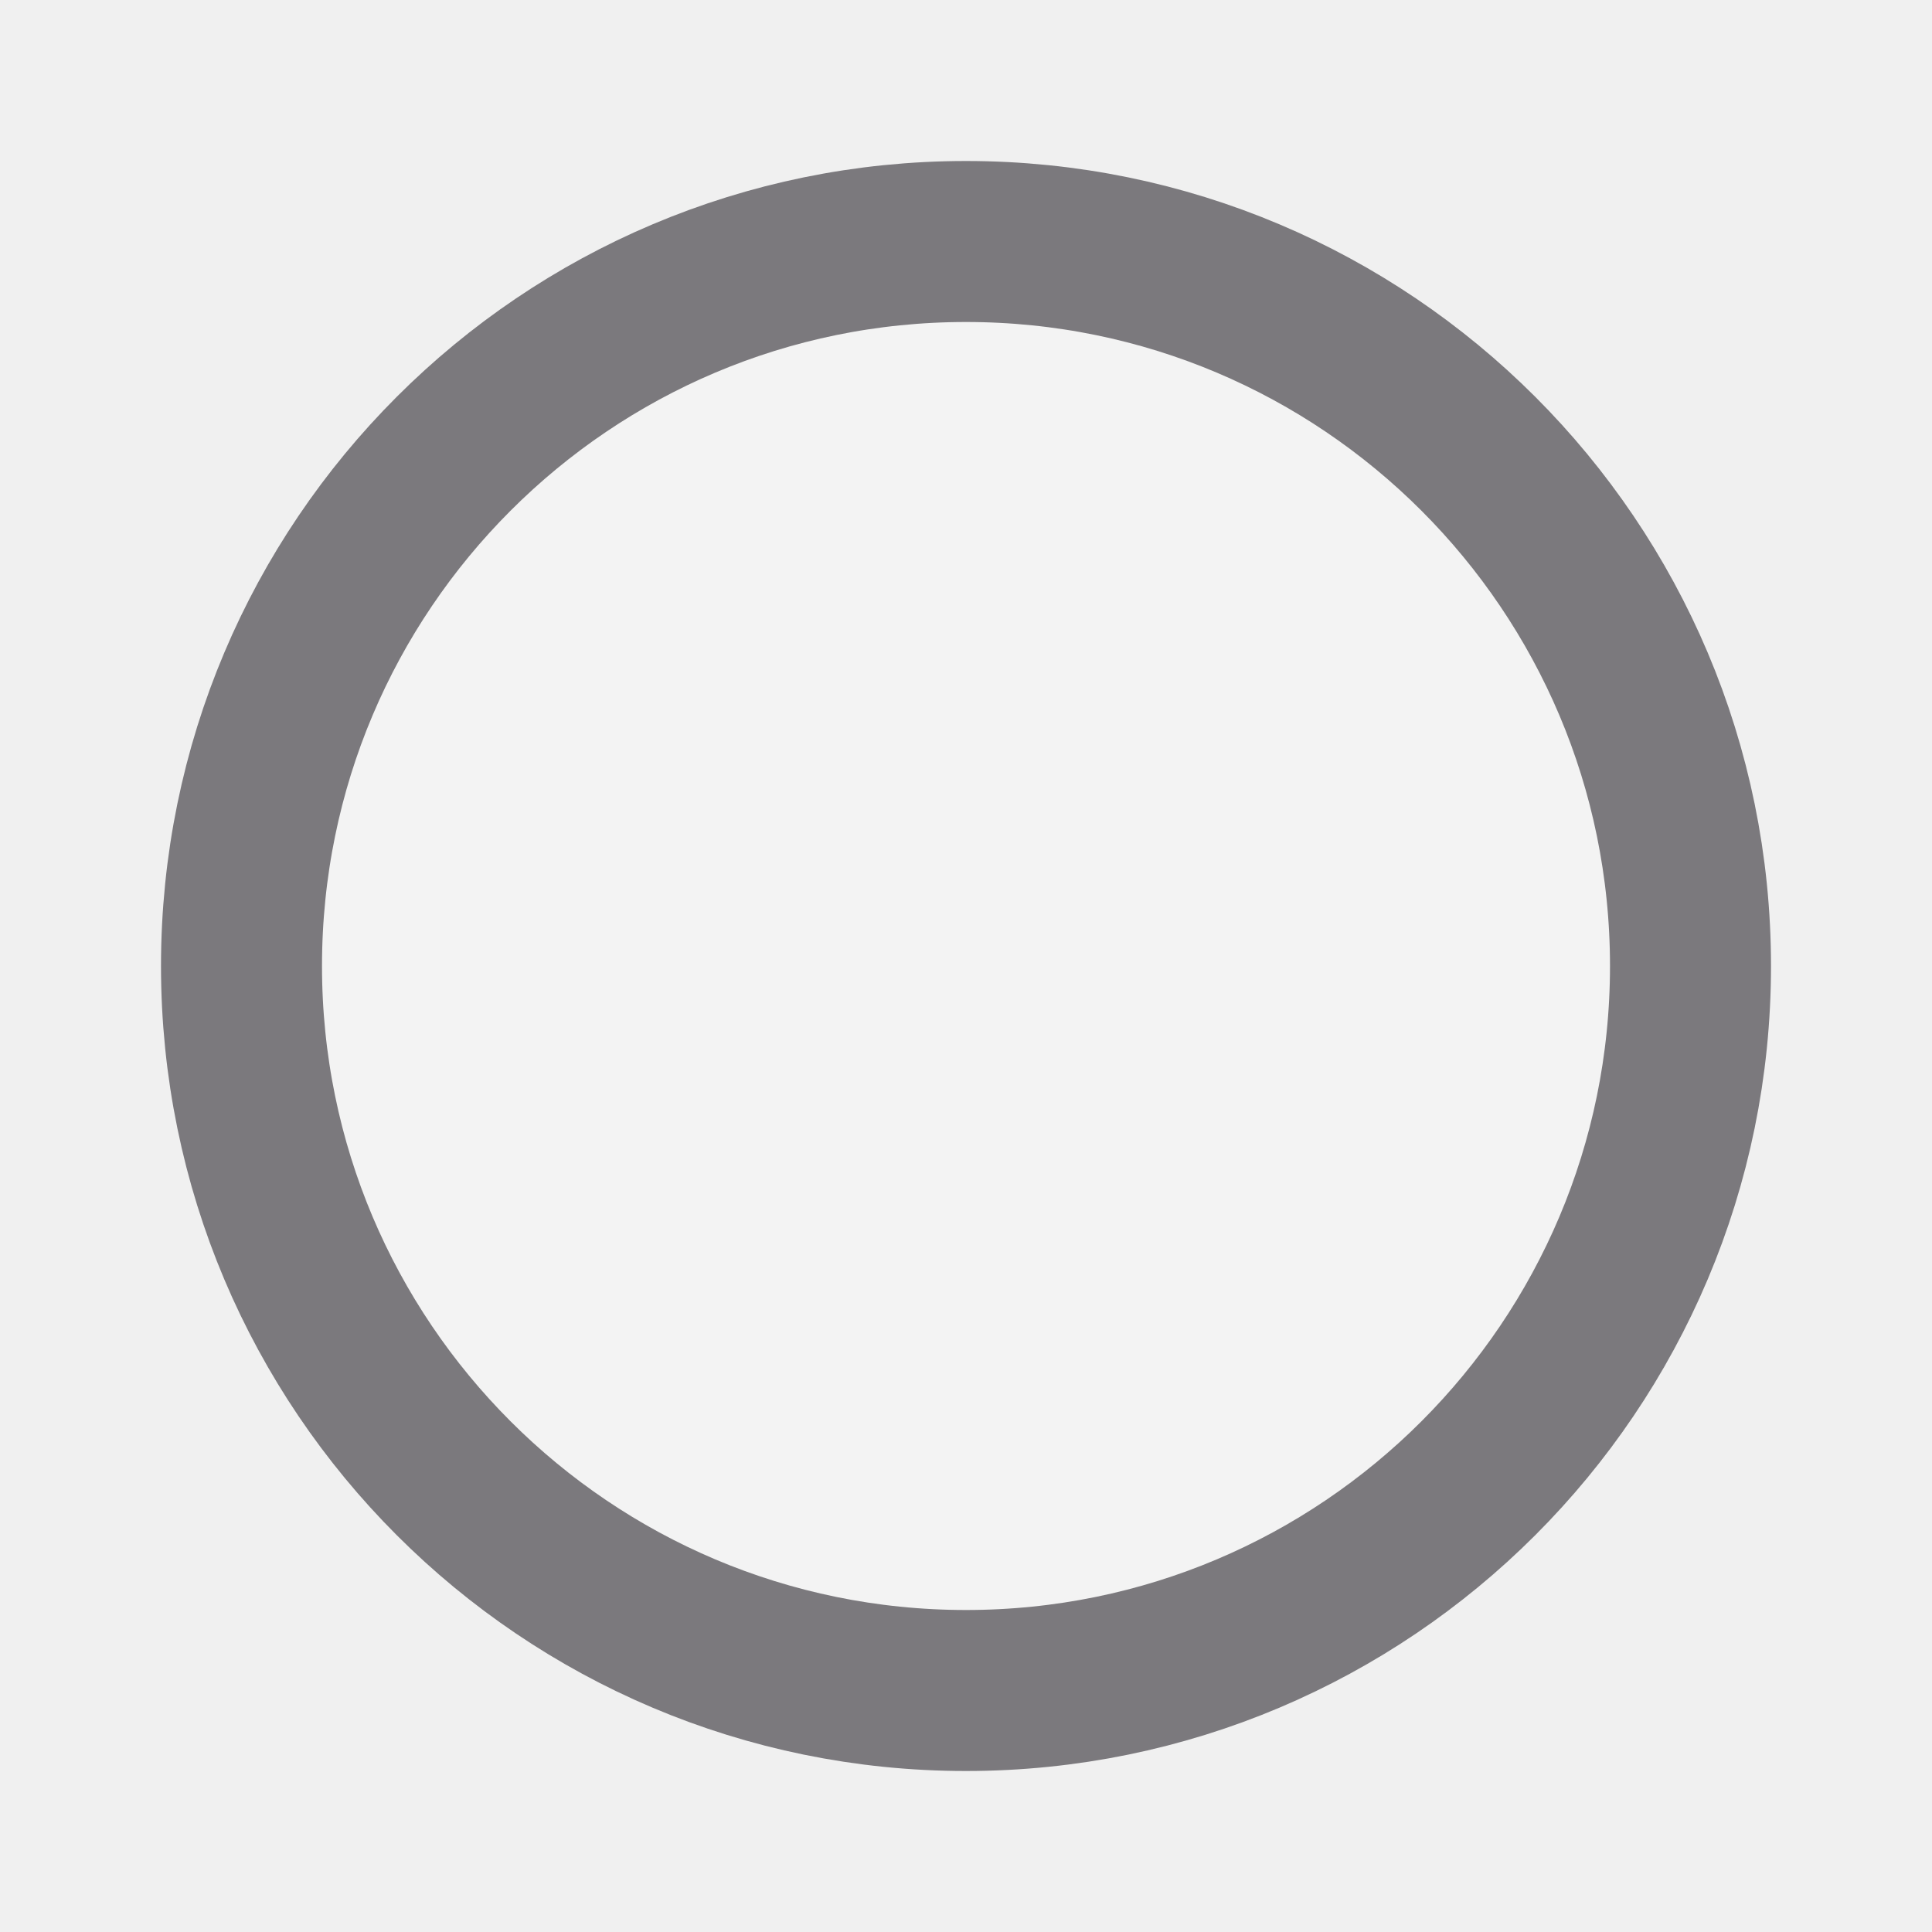
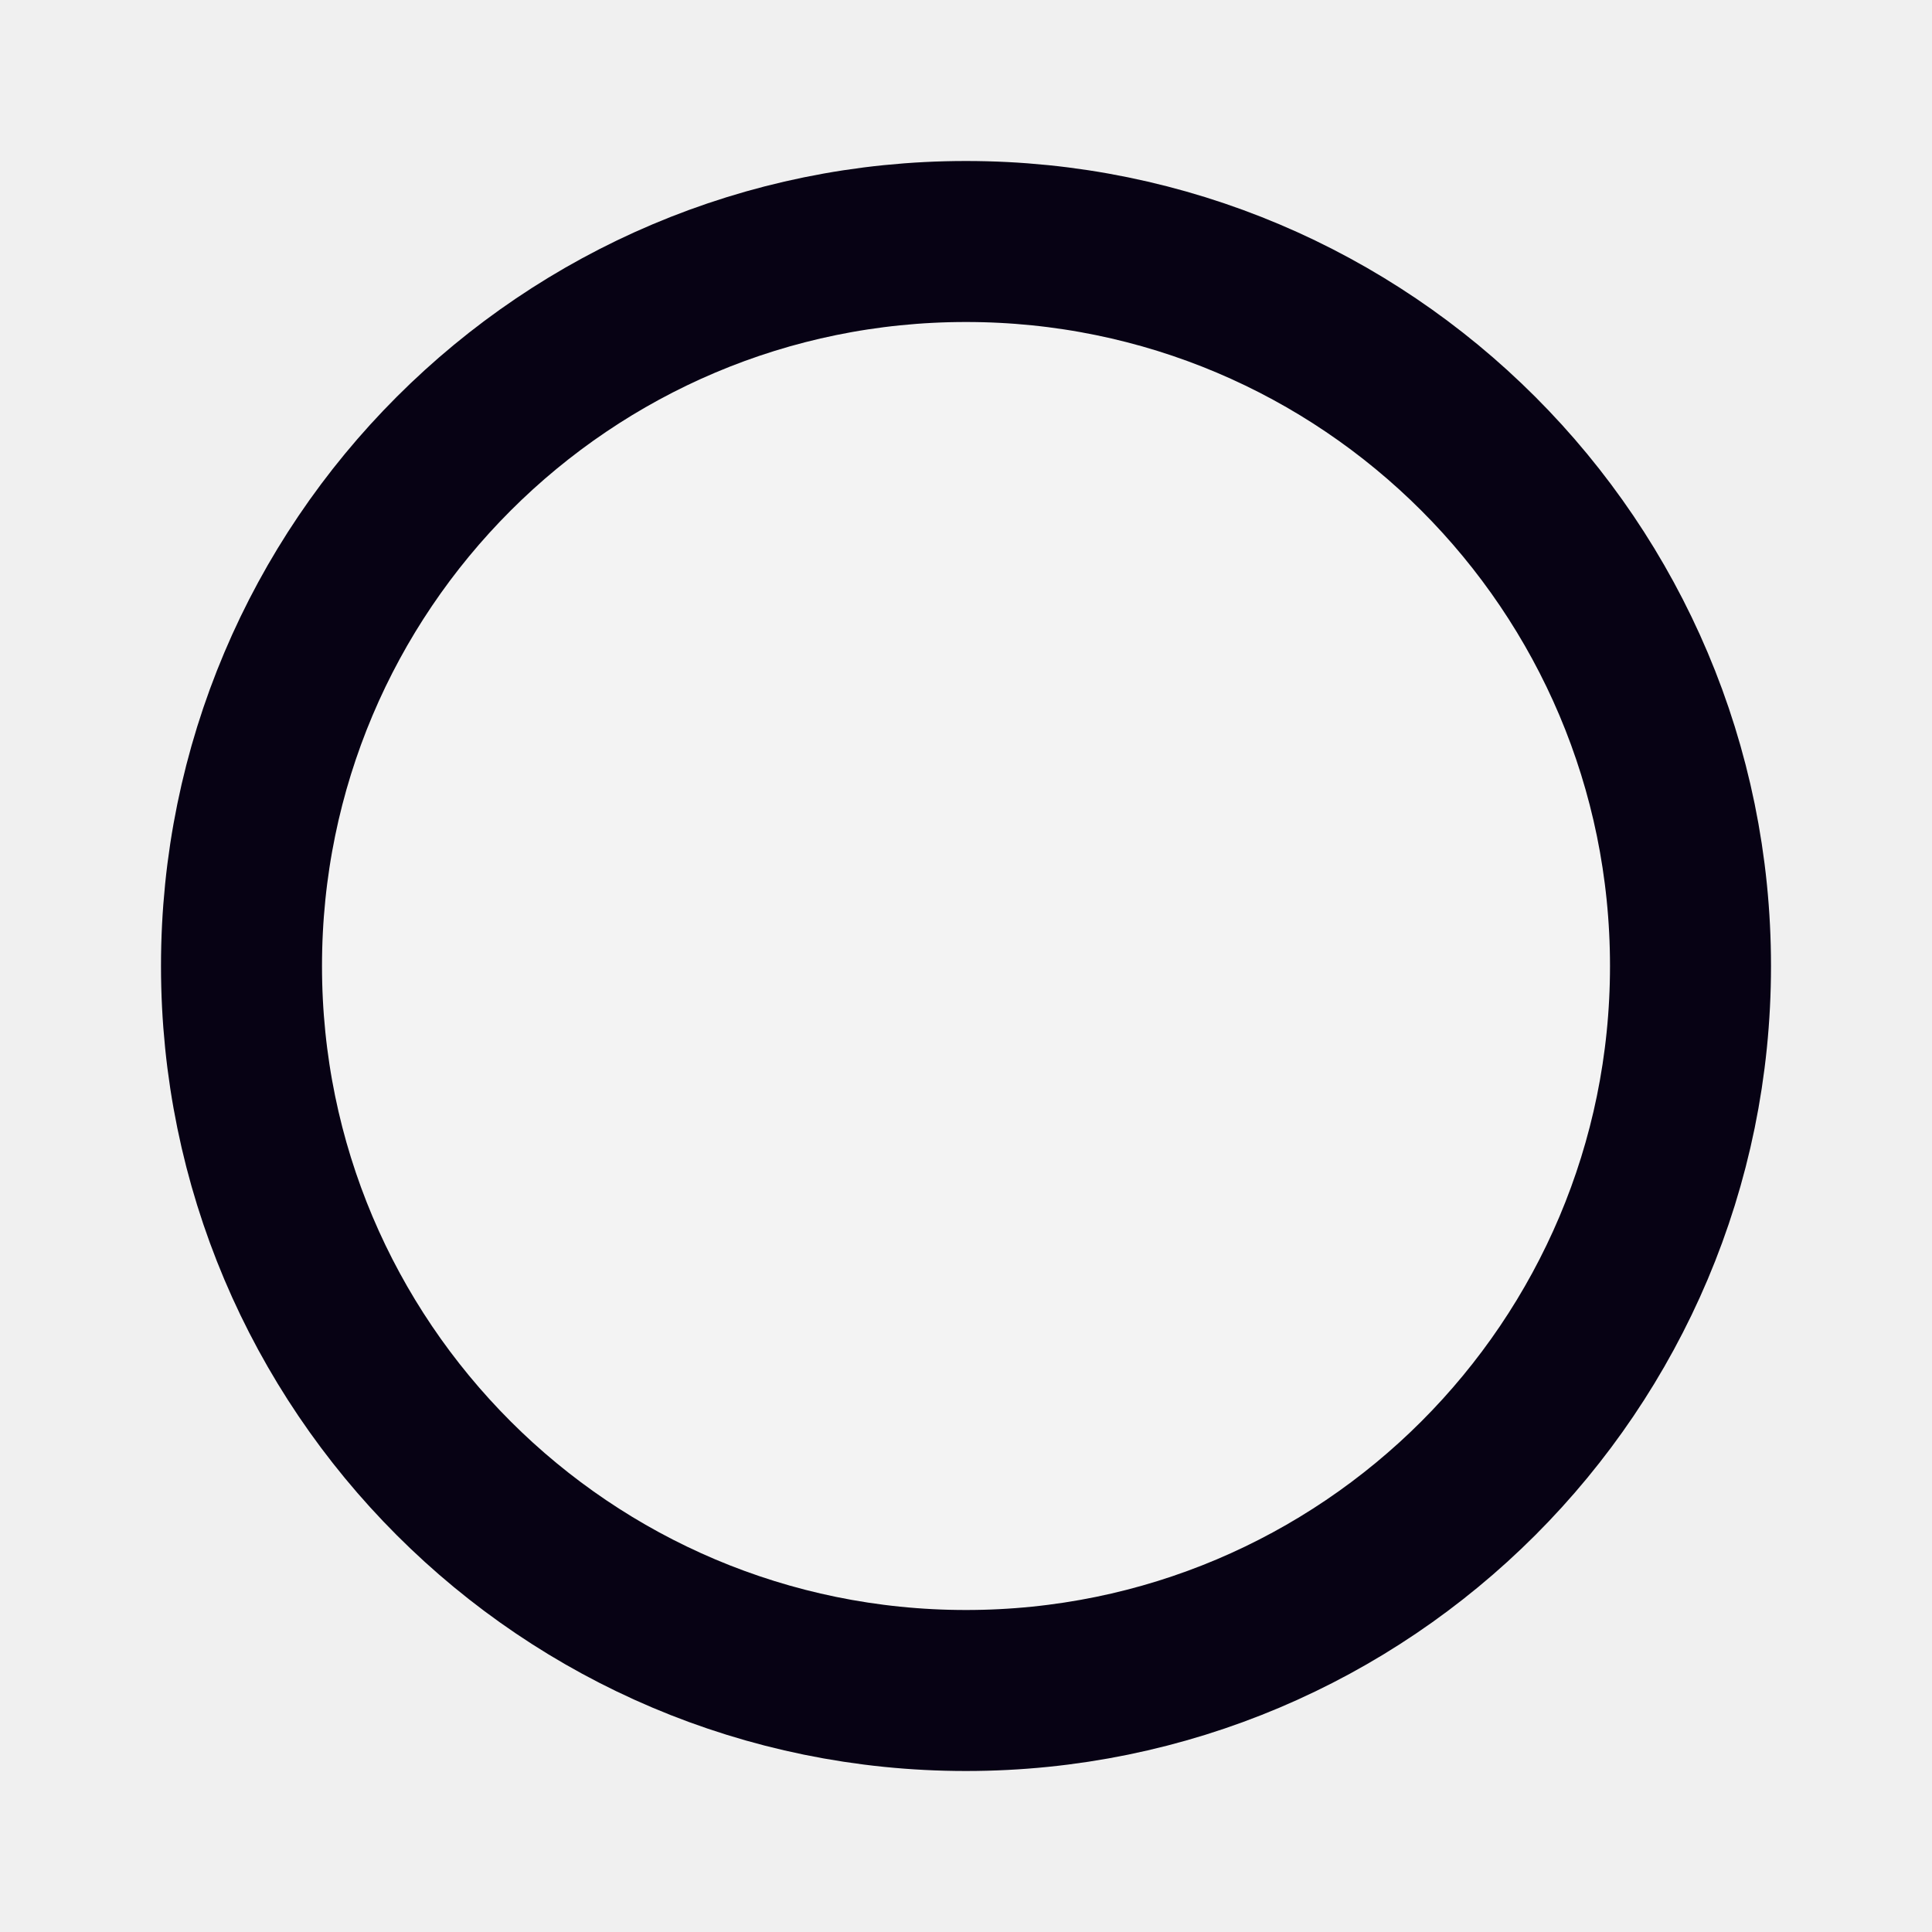
<svg xmlns="http://www.w3.org/2000/svg" width="24" height="24" viewBox="0 0 24 24" fill="none">
  <g clip-path="url(#clip0_5588_24249)">
-     <rect x="3" y="3" width="18" height="18" rx="9" fill="#F3F3F3" stroke="#7B797D" stroke-width="2" />
+     <rect x="3" y="3" width="18" height="18" rx="9" fill="#F3F3F3" stroke="#070214" stroke-width="2" />
  </g>
  <defs>
    <clipPath id="clip0_5588_24249">
      <rect width="20" height="20" fill="white" transform="translate(2 2)" />
    </clipPath>
  </defs>
</svg>
